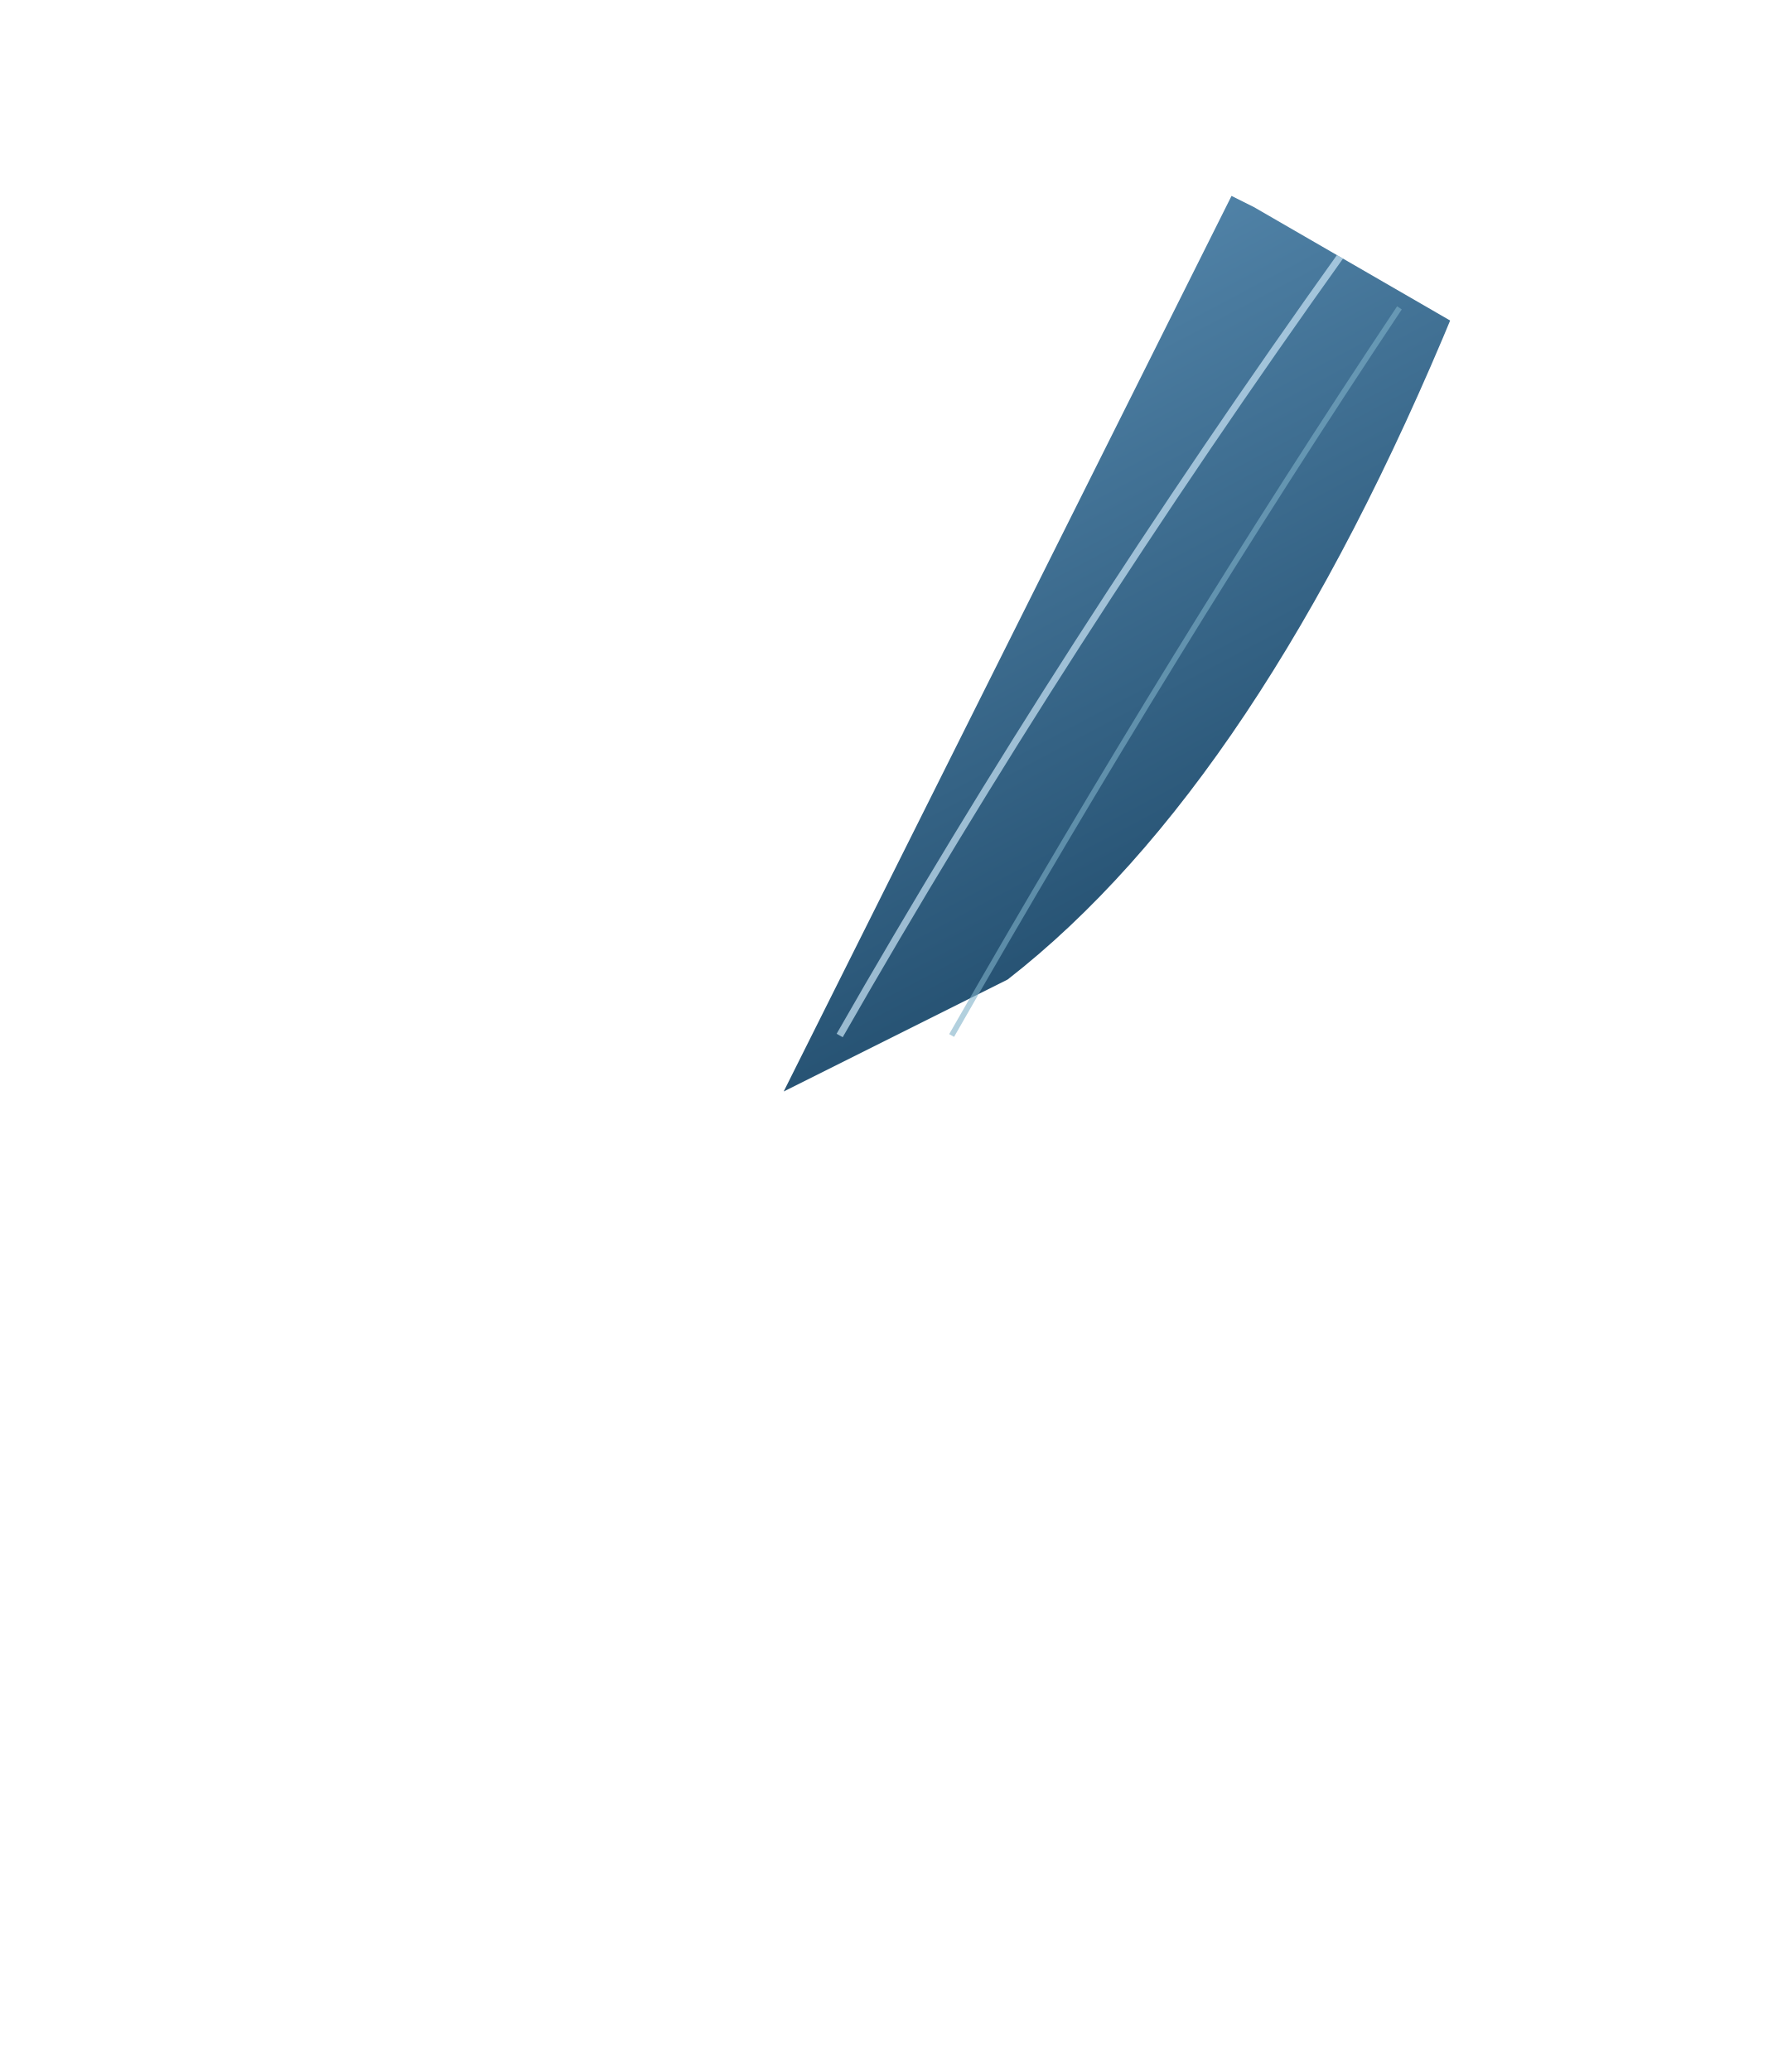
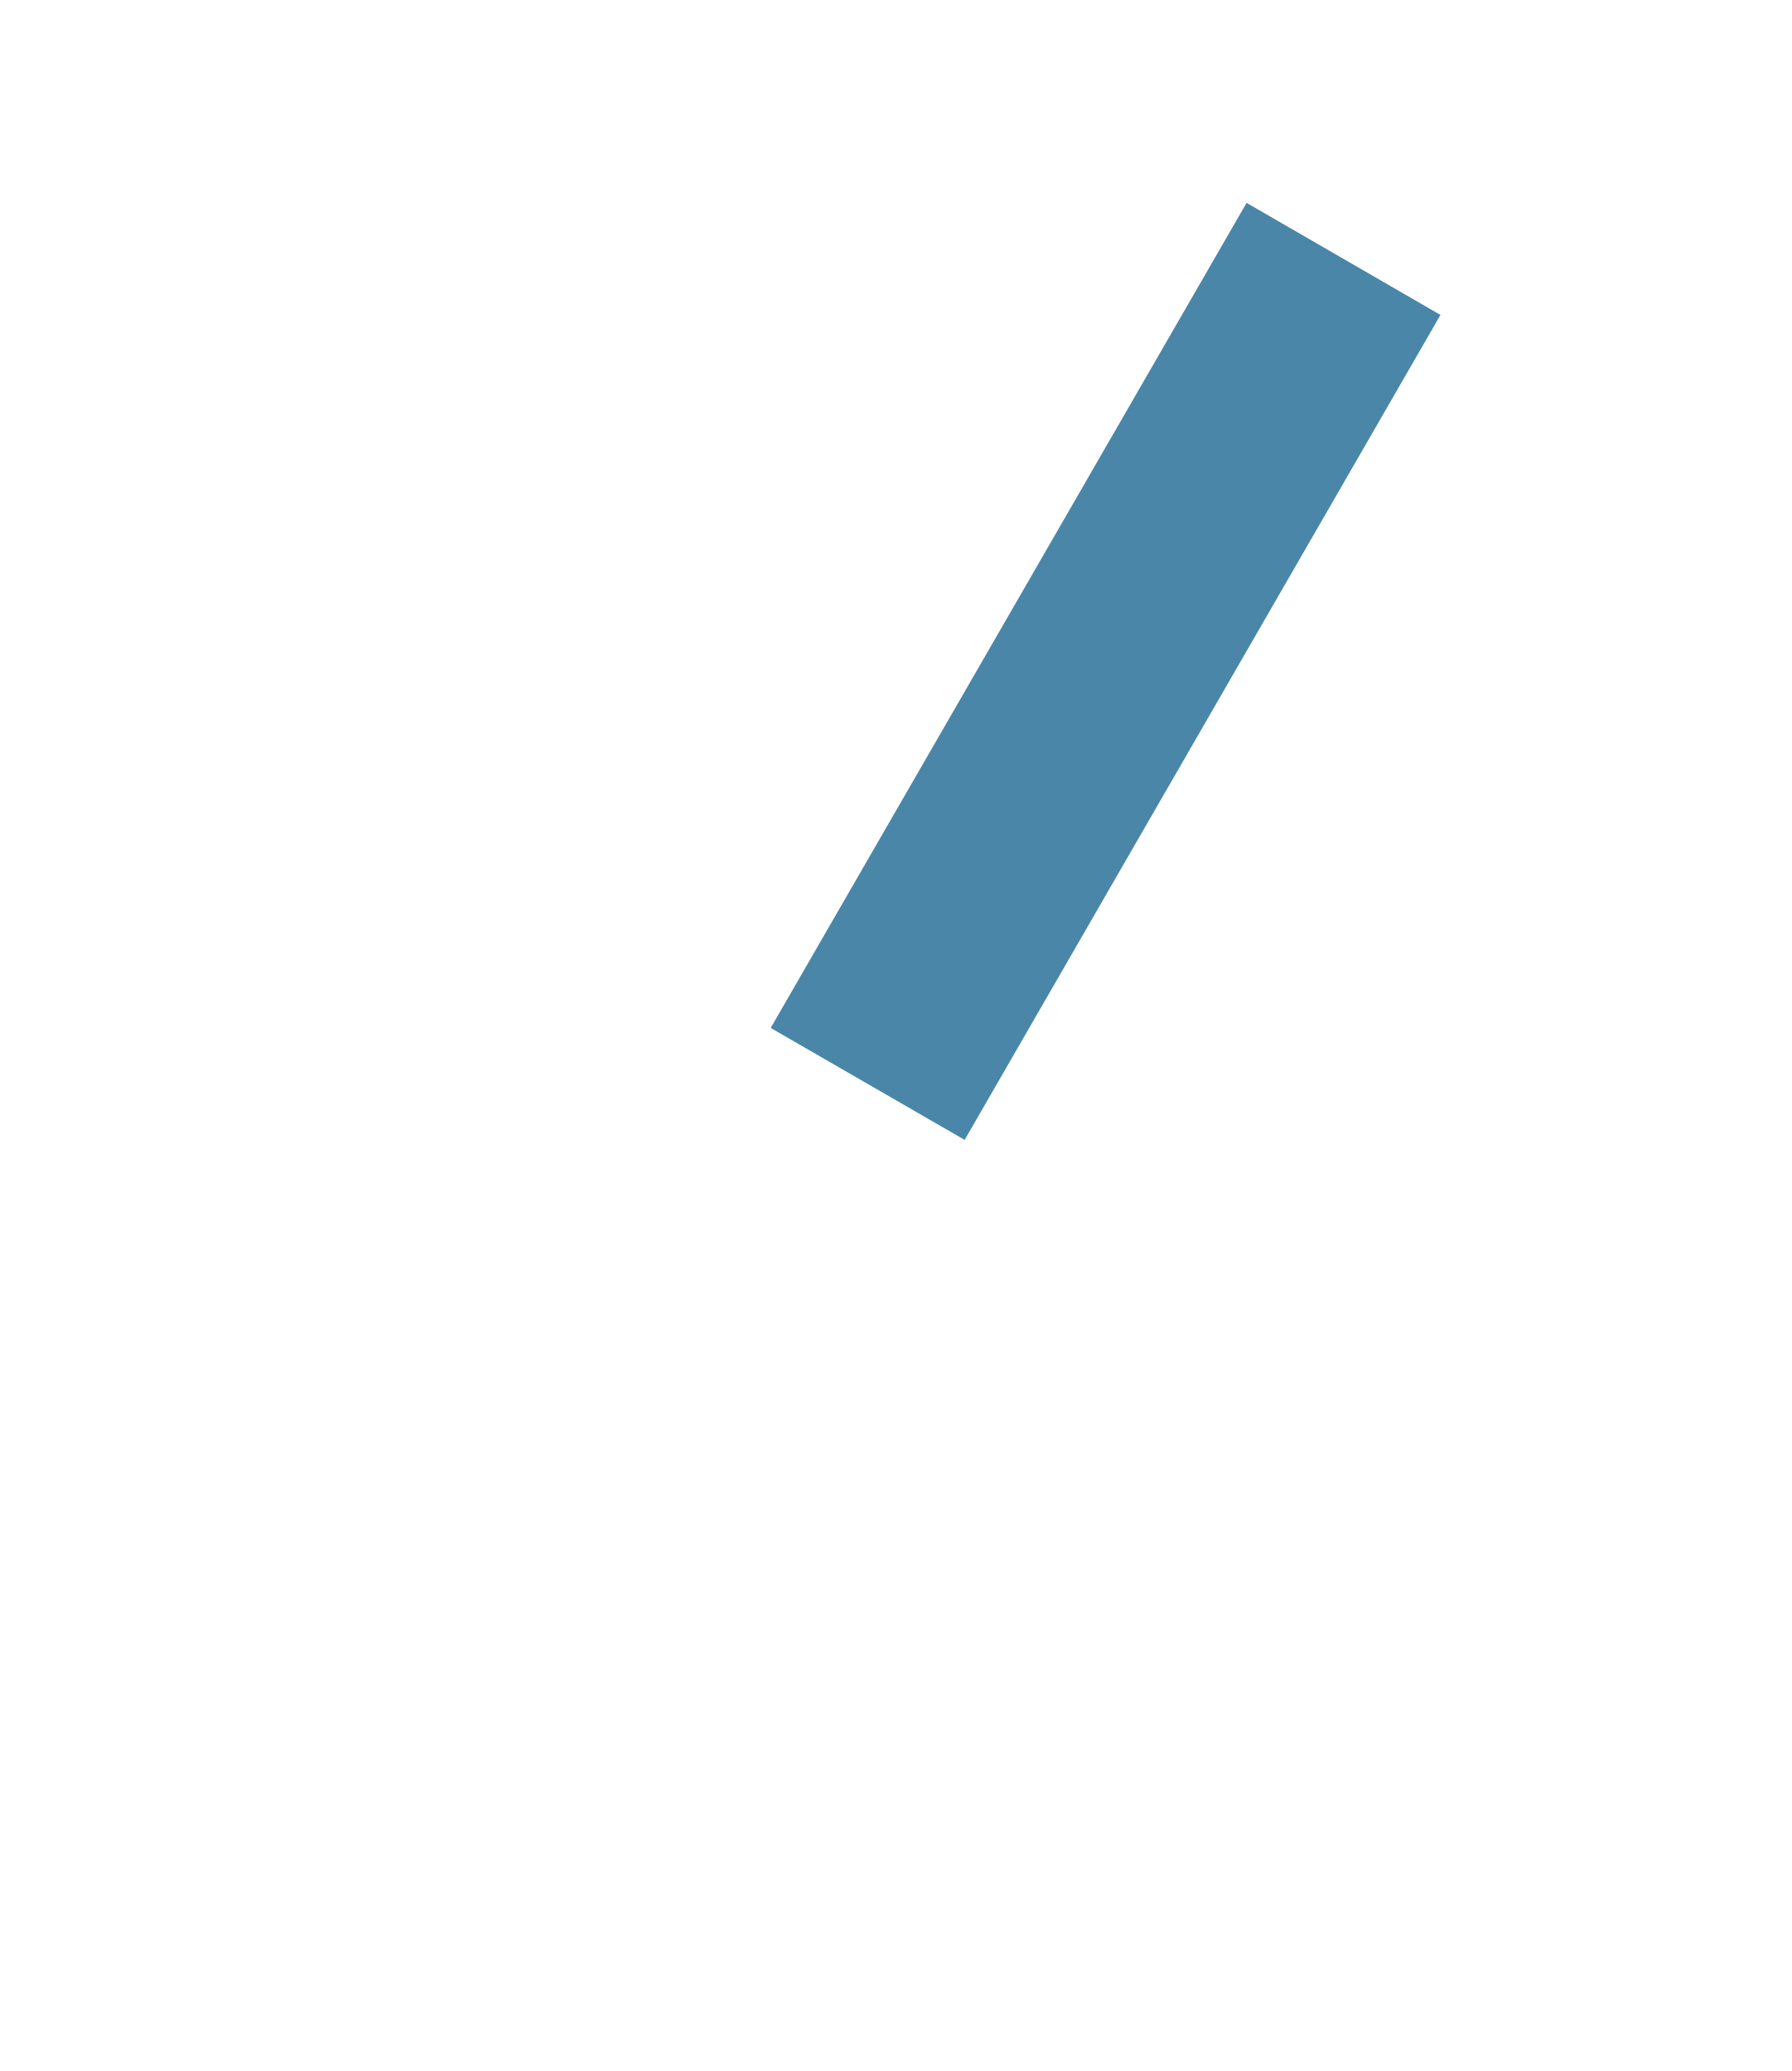
<svg xmlns="http://www.w3.org/2000/svg" viewBox="0 0 128 148" preserveAspectRatio="xMidYMid meet">
  <defs>
    <clipPath id="hex">
      <polygon points="64,0 128,37 128,111 64,148 0,111 0,37" />
    </clipPath>
-     <linearGradient id="lg-water" x1="0" y1="0" x2="0.4" y2="1">
-       <stop offset="0" stop-color="#5e92b8" />
-       <stop offset="1" stop-color="#1f4a6a" />
-     </linearGradient>
  </defs>
  <g clip-path="url(#hex)">
-     <path d="M 56 78 Q 70 50 88 14 L 104 22 Q 90 56 72 70 Z" fill="url(#lg-water)" />
-     <path d="M 60 74 Q 76 46 96 18" fill="none" stroke="#cae6f6" stroke-width="0.5" opacity="0.7" />
-     <path d="M 68 74 Q 84 46 100 22" fill="none" stroke="#7eb0c8" stroke-width="0.4" opacity="0.6" />
+     <polygon points="55.07,73.46 91.07,11.04 104.93,19.04 68.93,81.46" fill="#4a86a8" />
  </g>
</svg>
